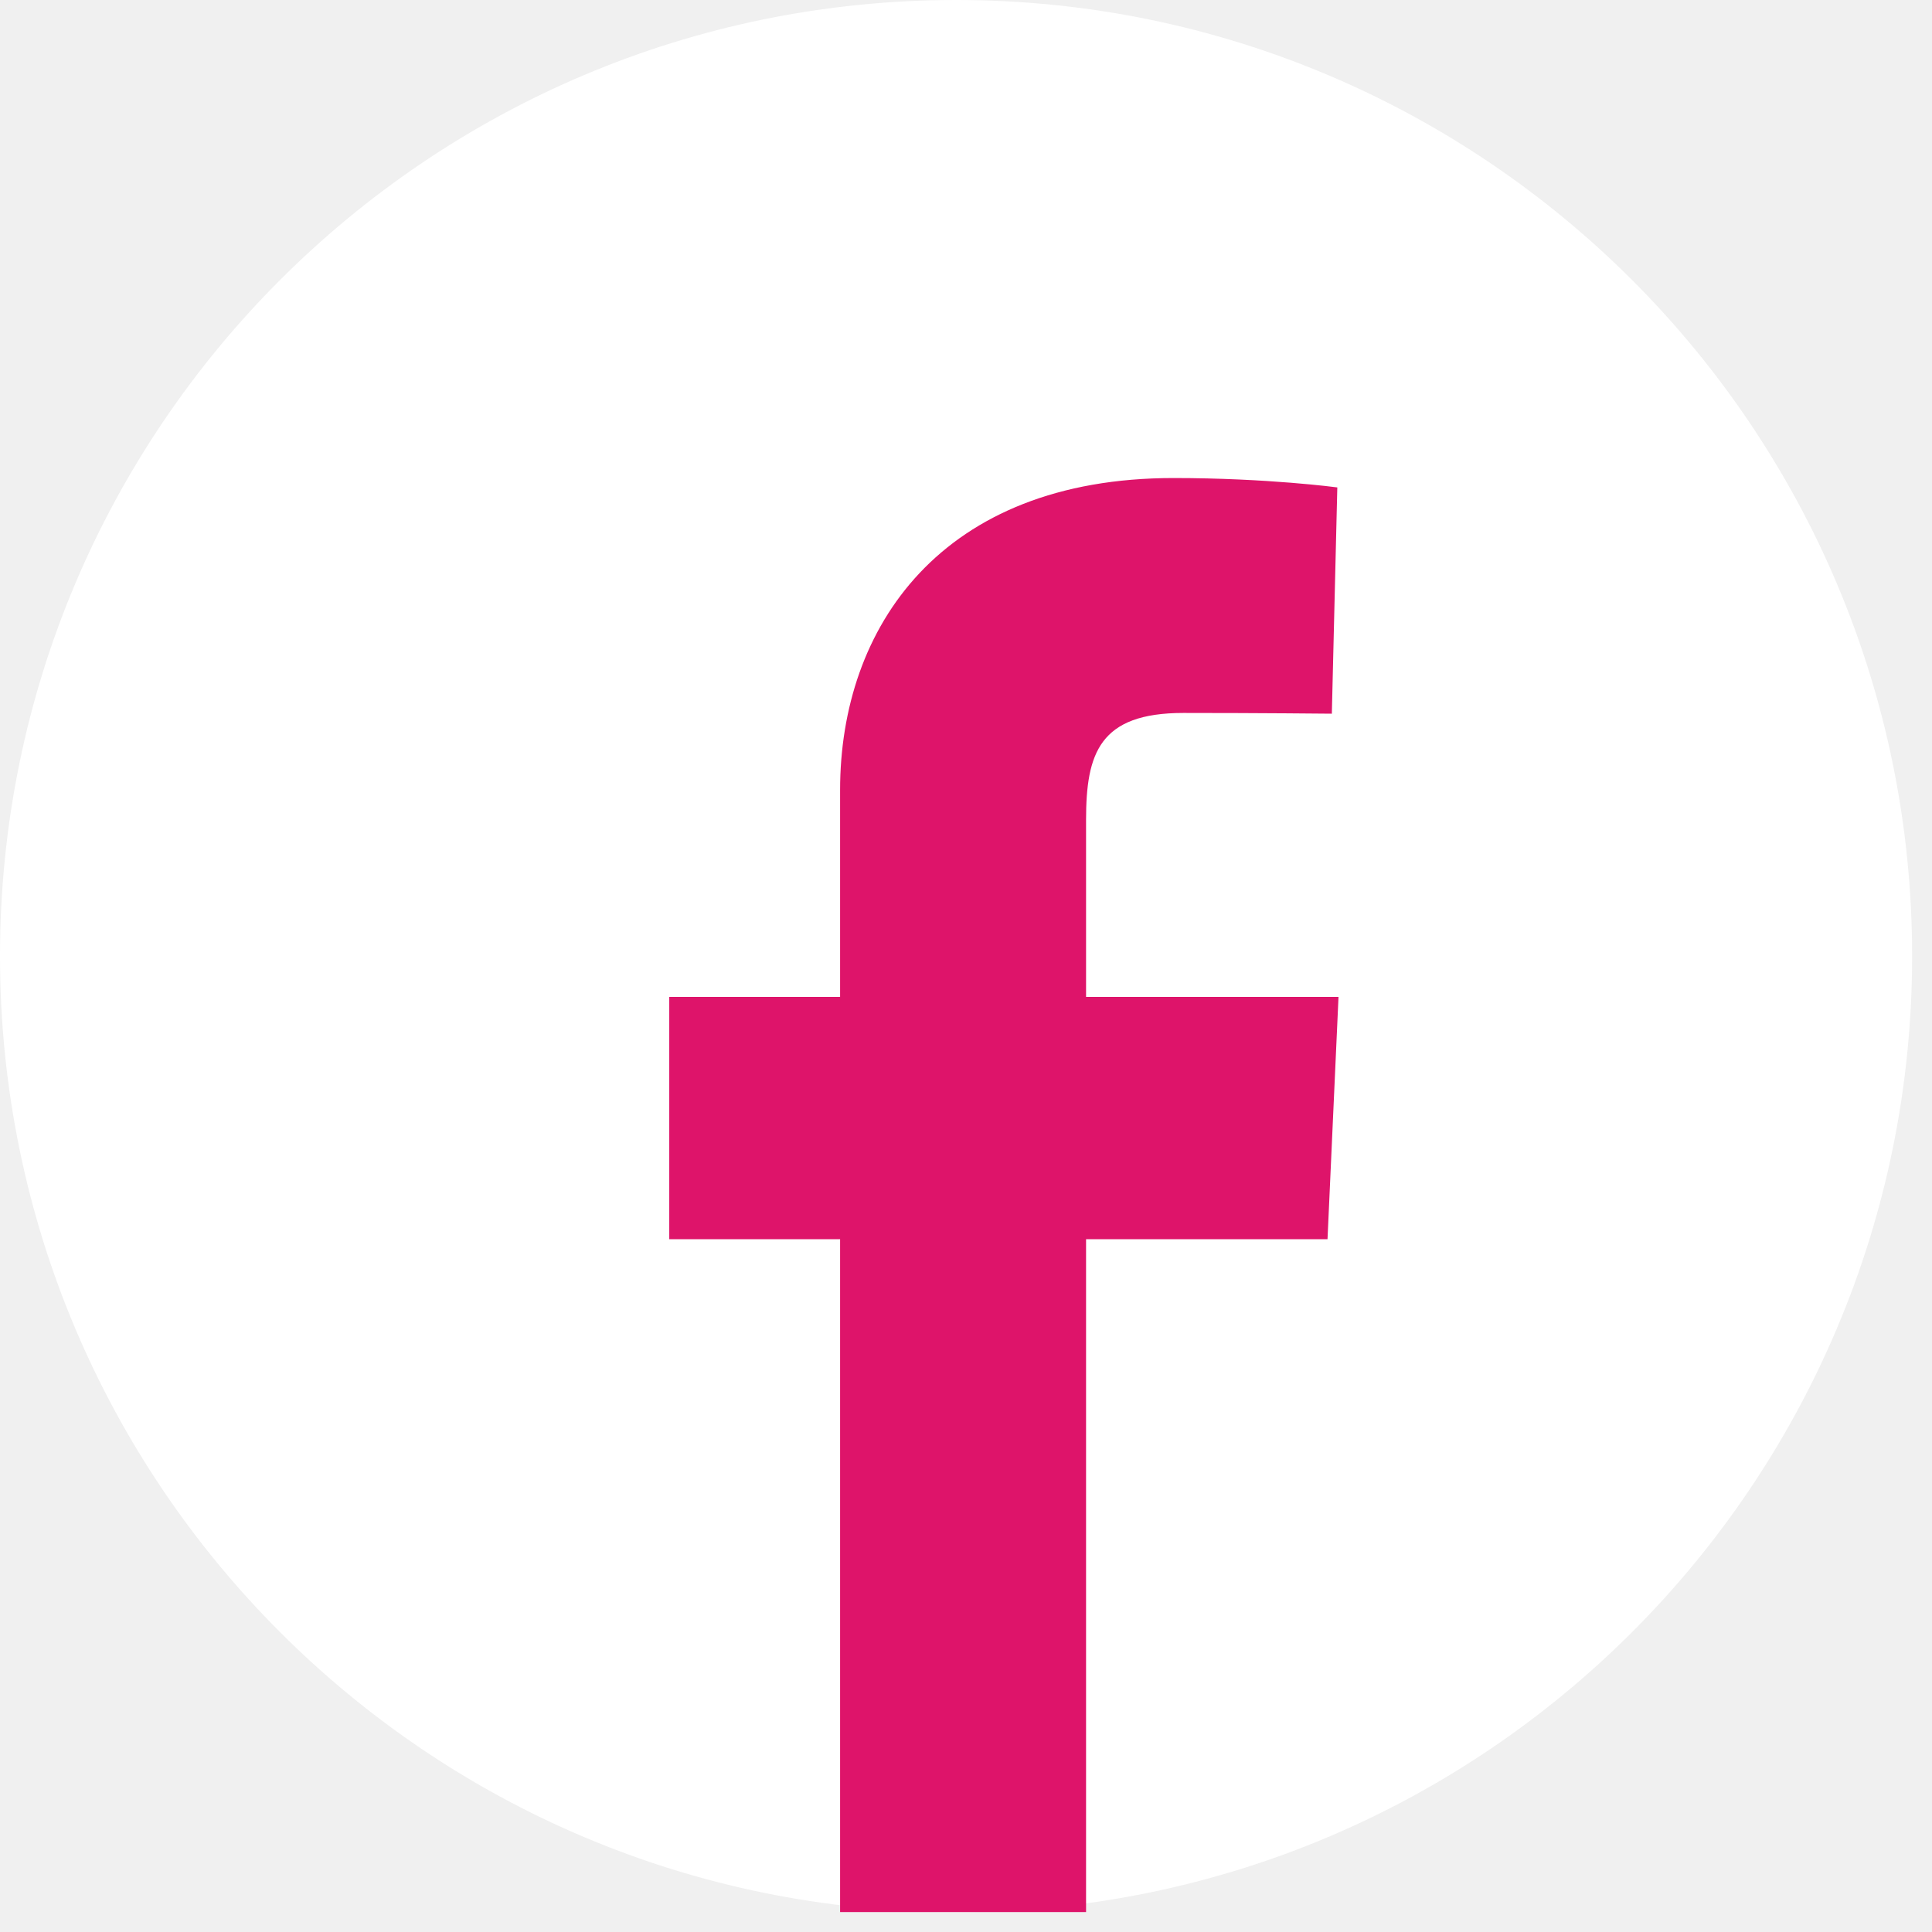
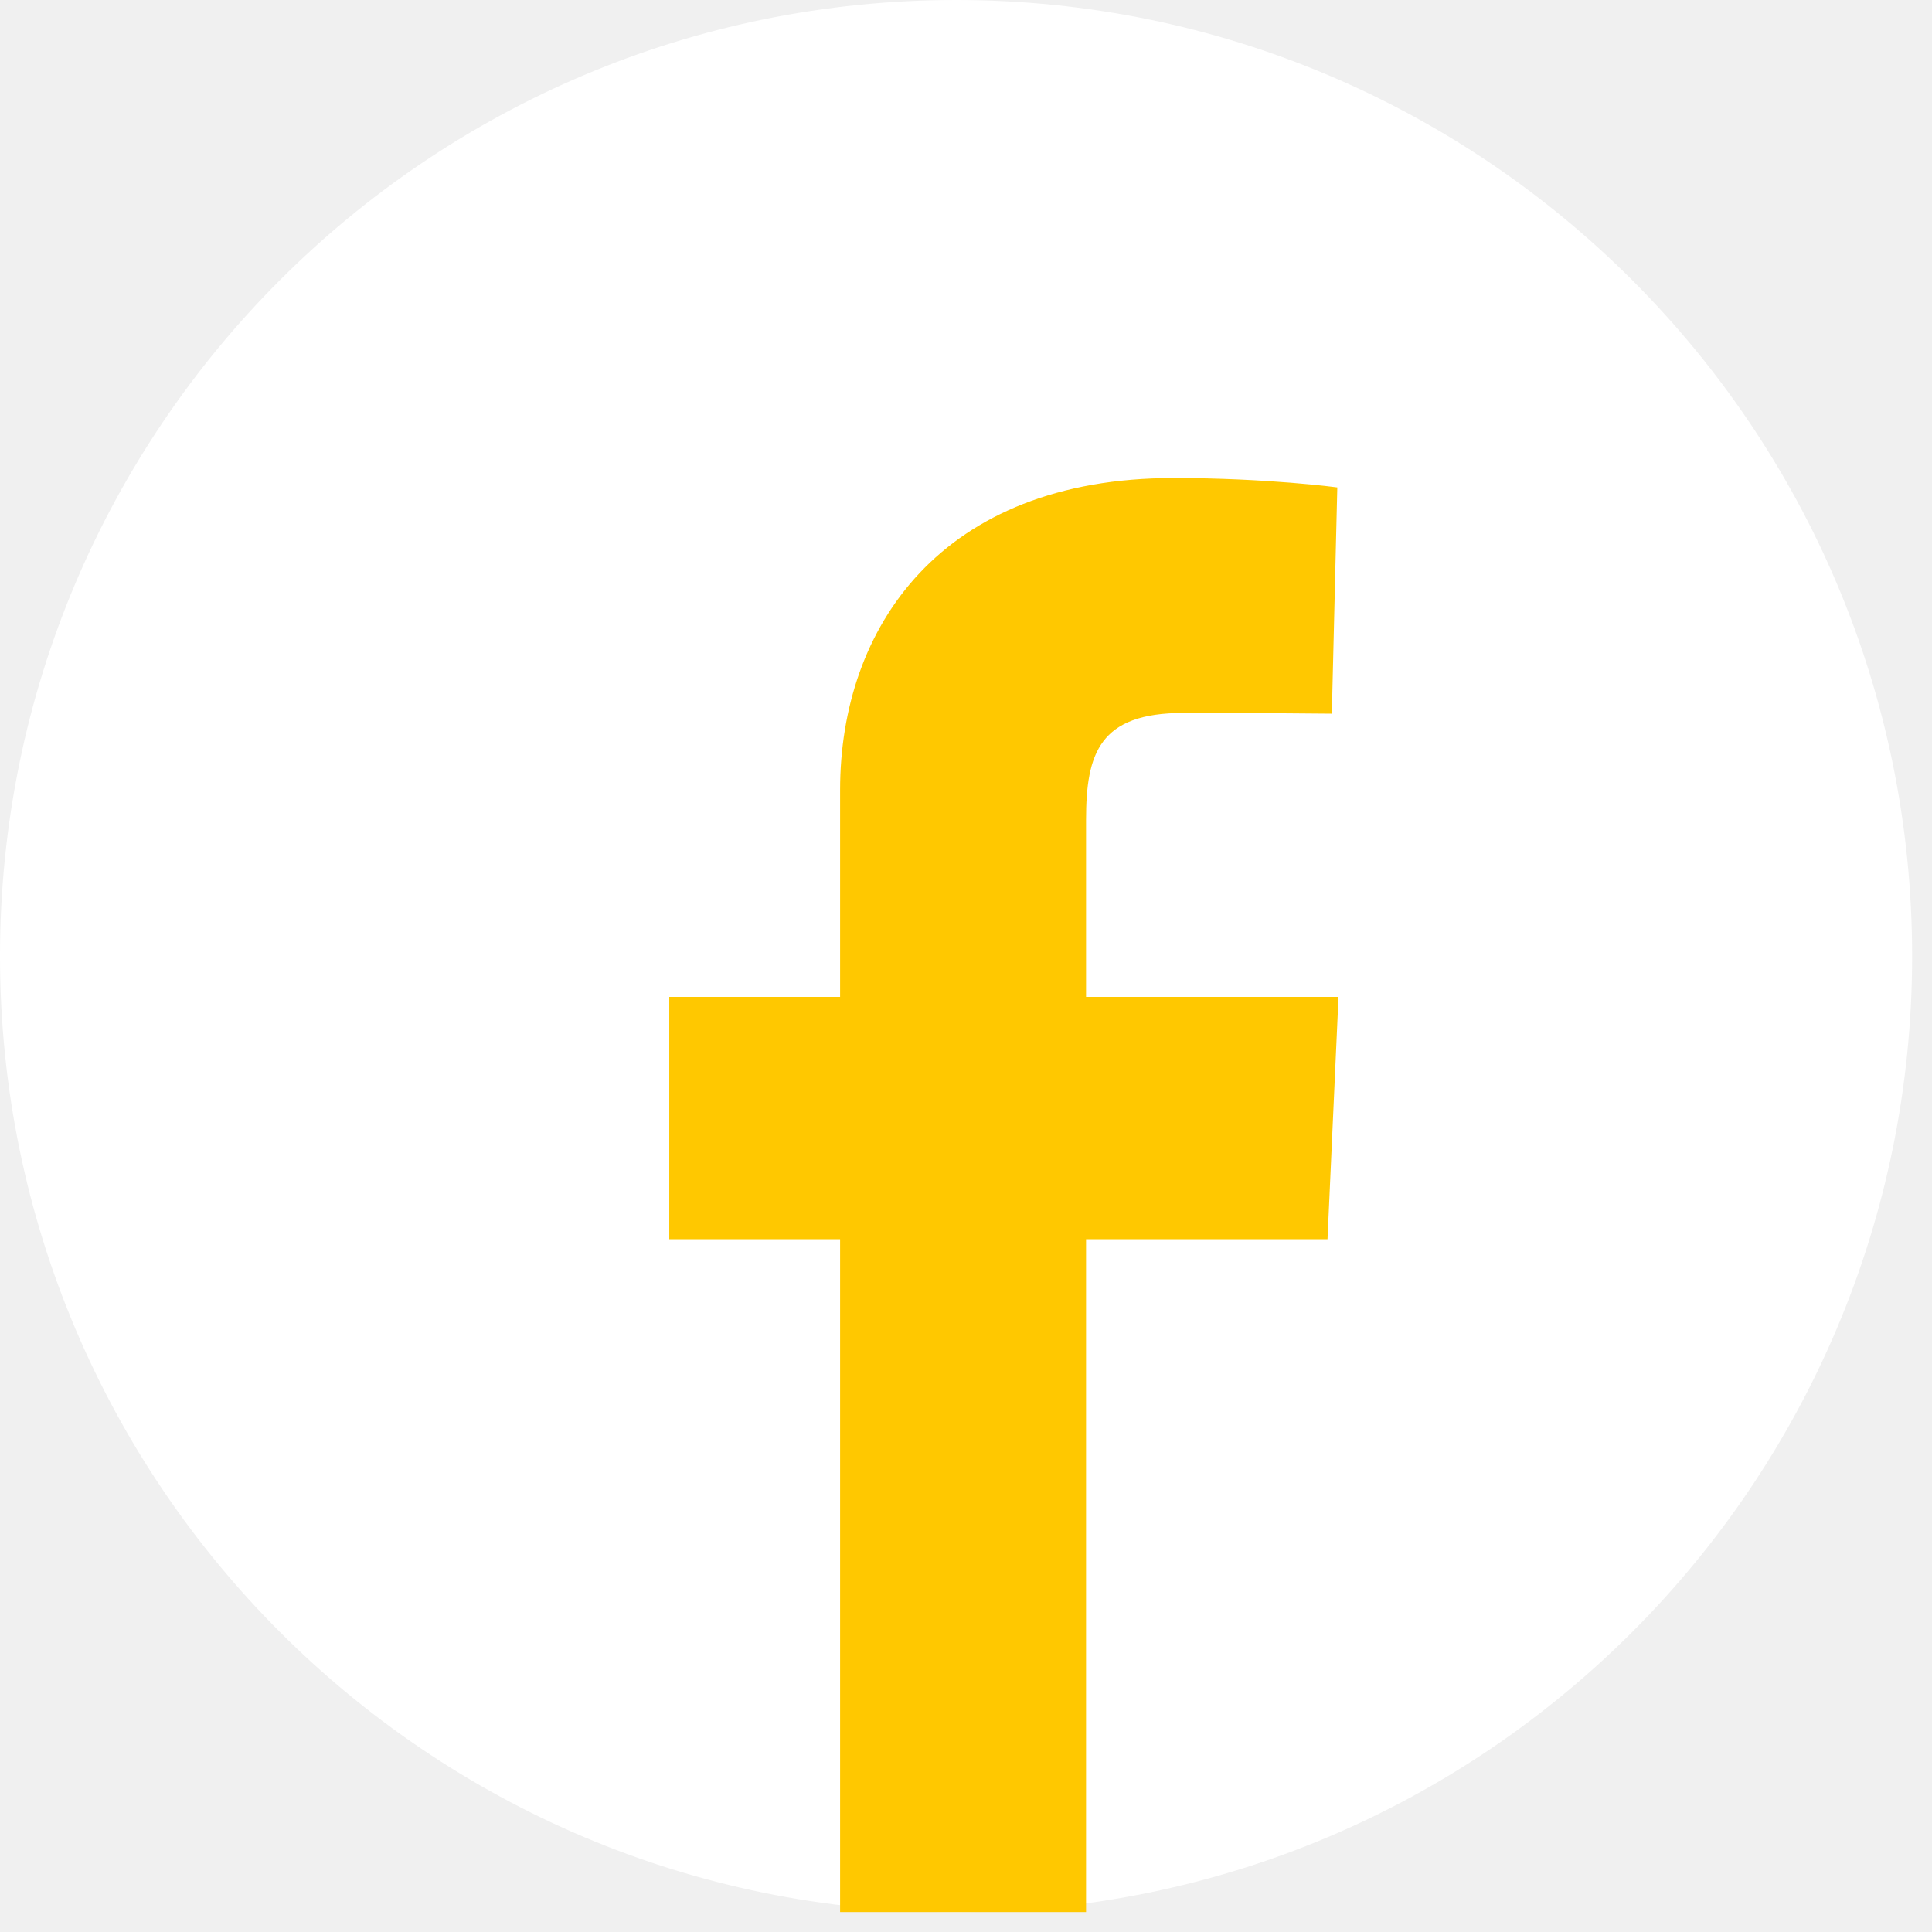
<svg xmlns="http://www.w3.org/2000/svg" width="42" height="42" viewBox="0 0 42 42" fill="none">
  <circle cx="20.784" cy="20.784" r="20.784" fill="white" />
-   <path d="M18.263 41.567V26.939H14.549V21.672H18.263V17.173C18.263 13.638 20.457 10.392 25.512 10.392C27.558 10.392 29.072 10.596 29.072 10.596L28.953 15.515C28.953 15.515 27.409 15.499 25.725 15.499C23.902 15.499 23.61 16.374 23.61 17.826V21.672H29.098L28.859 26.939H23.61V41.567H18.263Z" fill="#DE146A" />
+   <path d="M18.263 41.567V26.939H14.549V21.672H18.263V17.173C18.263 13.638 20.457 10.392 25.512 10.392C27.558 10.392 29.072 10.596 29.072 10.596L28.953 15.515C28.953 15.515 27.409 15.499 25.725 15.499C23.902 15.499 23.61 16.374 23.61 17.826V21.672H29.098L28.859 26.939H23.61V41.567H18.263Z" fill="#FFC800" />
</svg>
